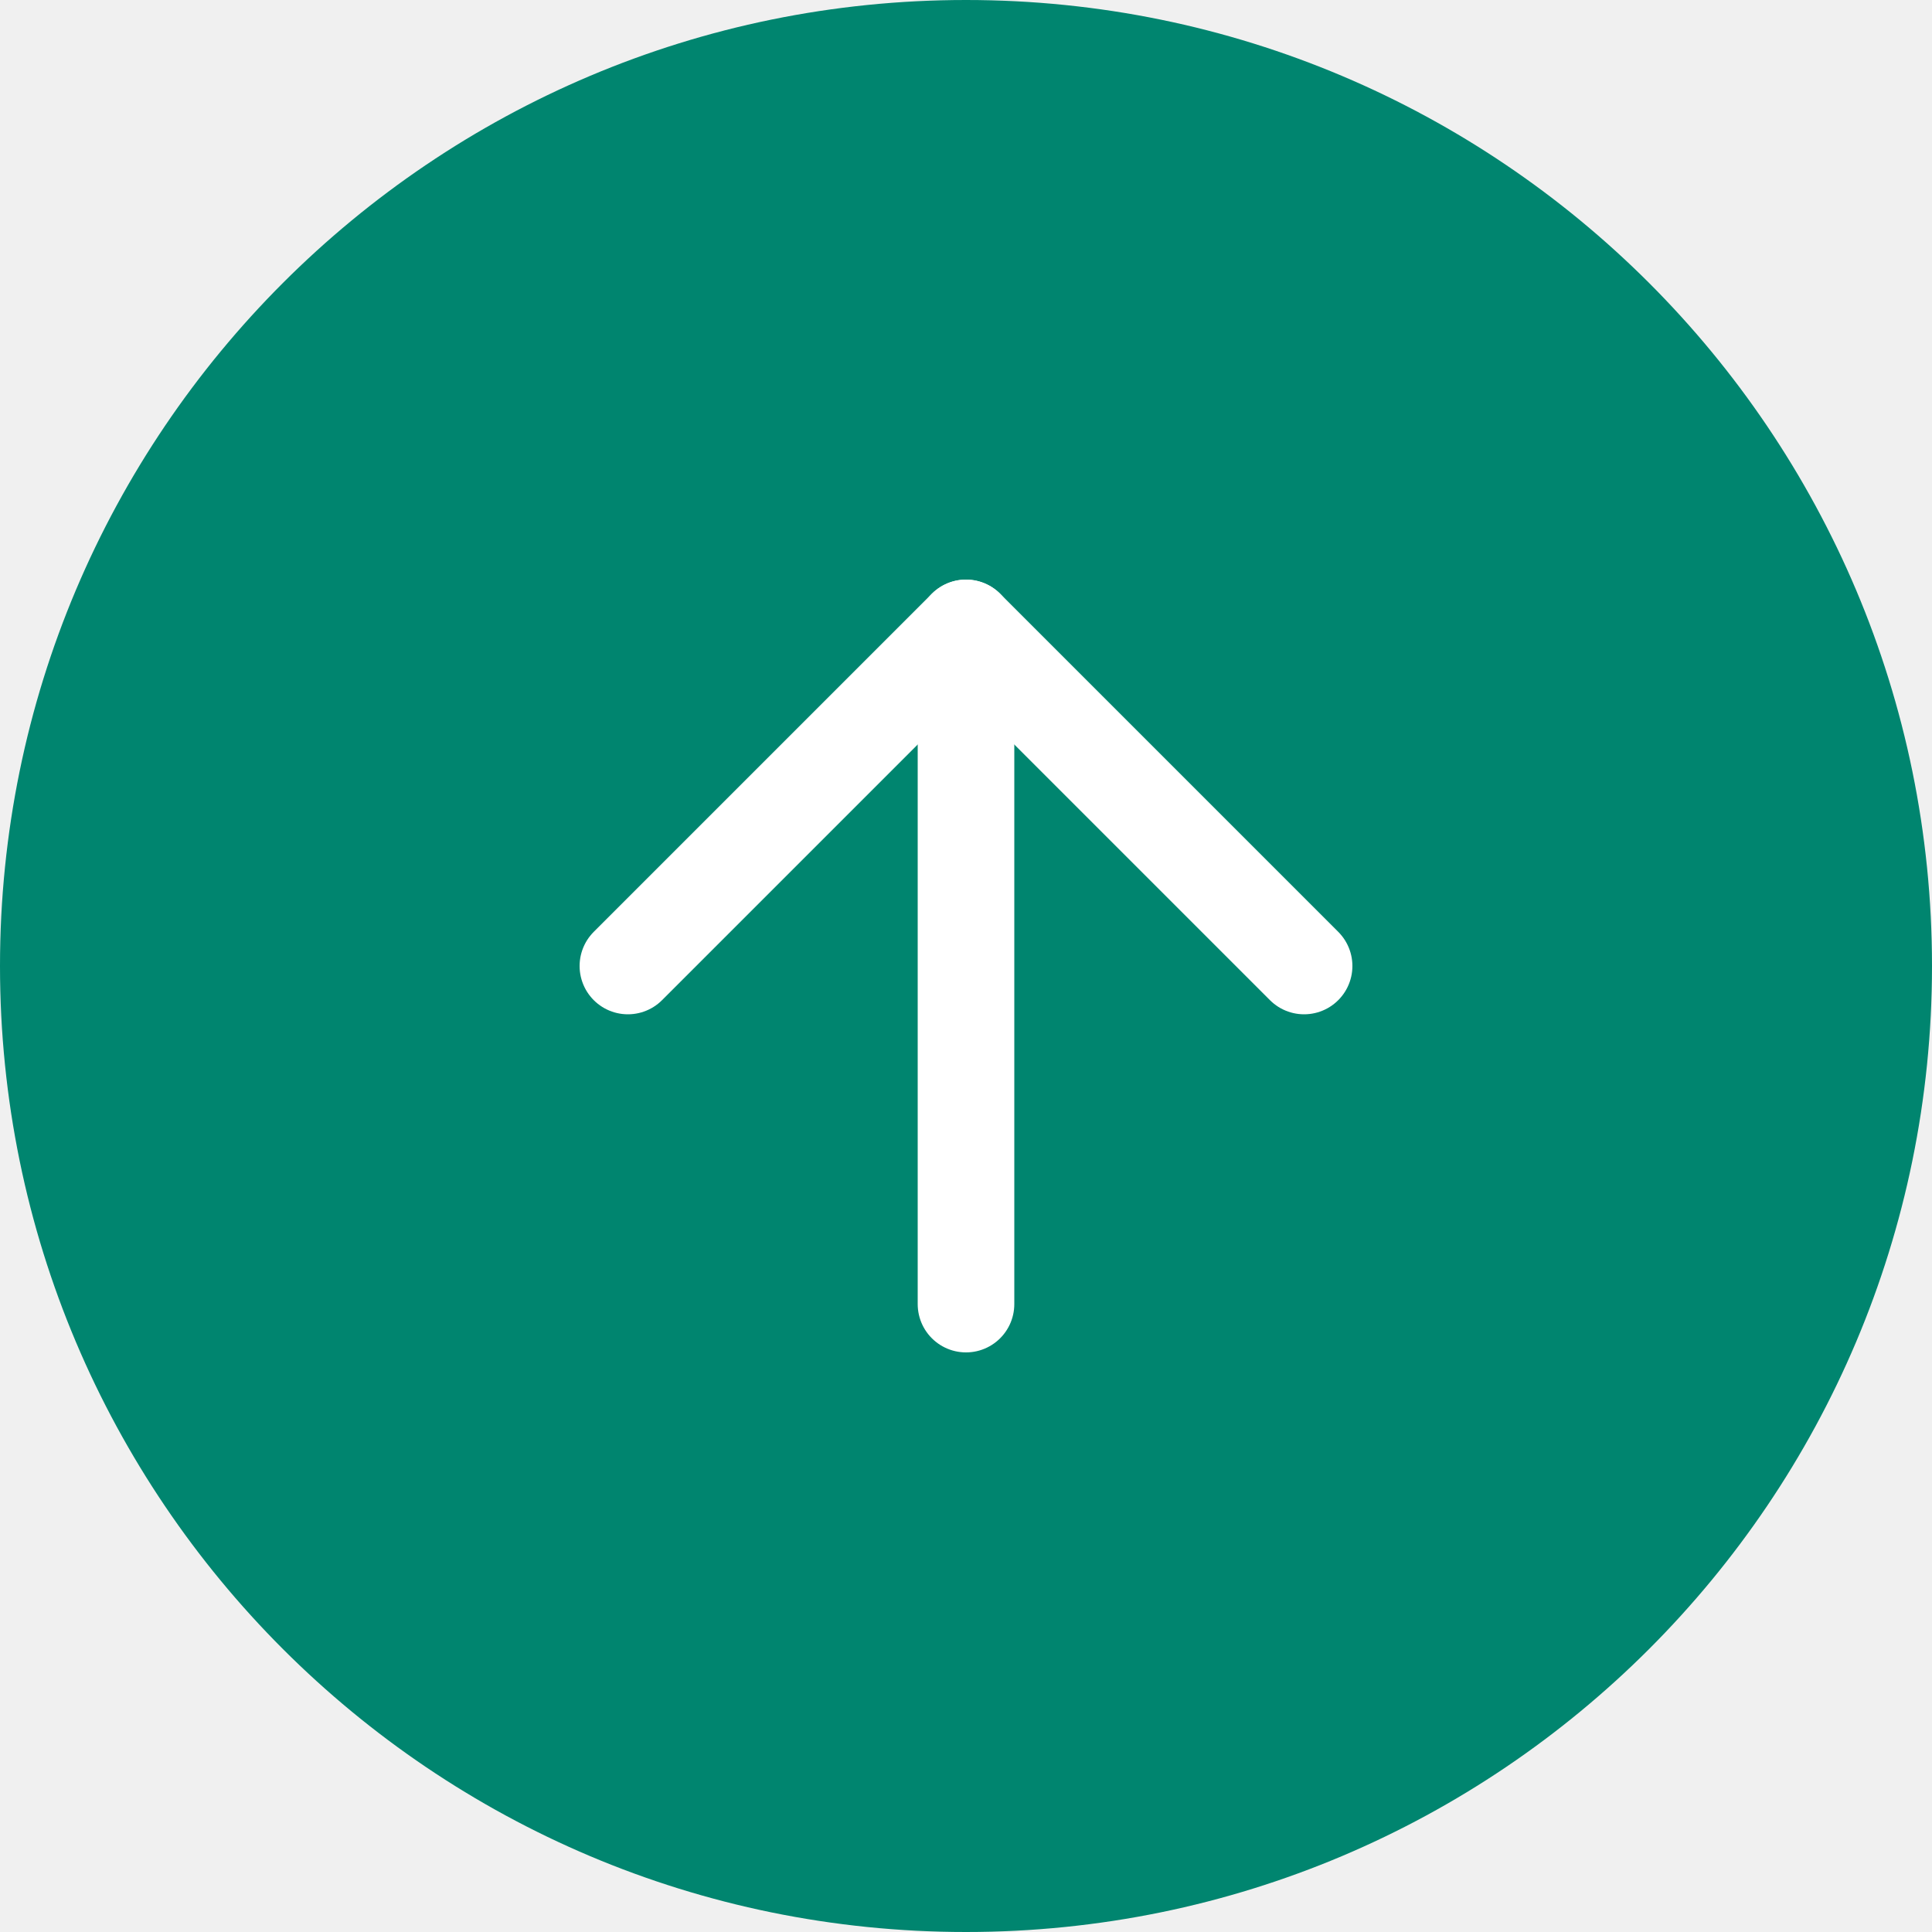
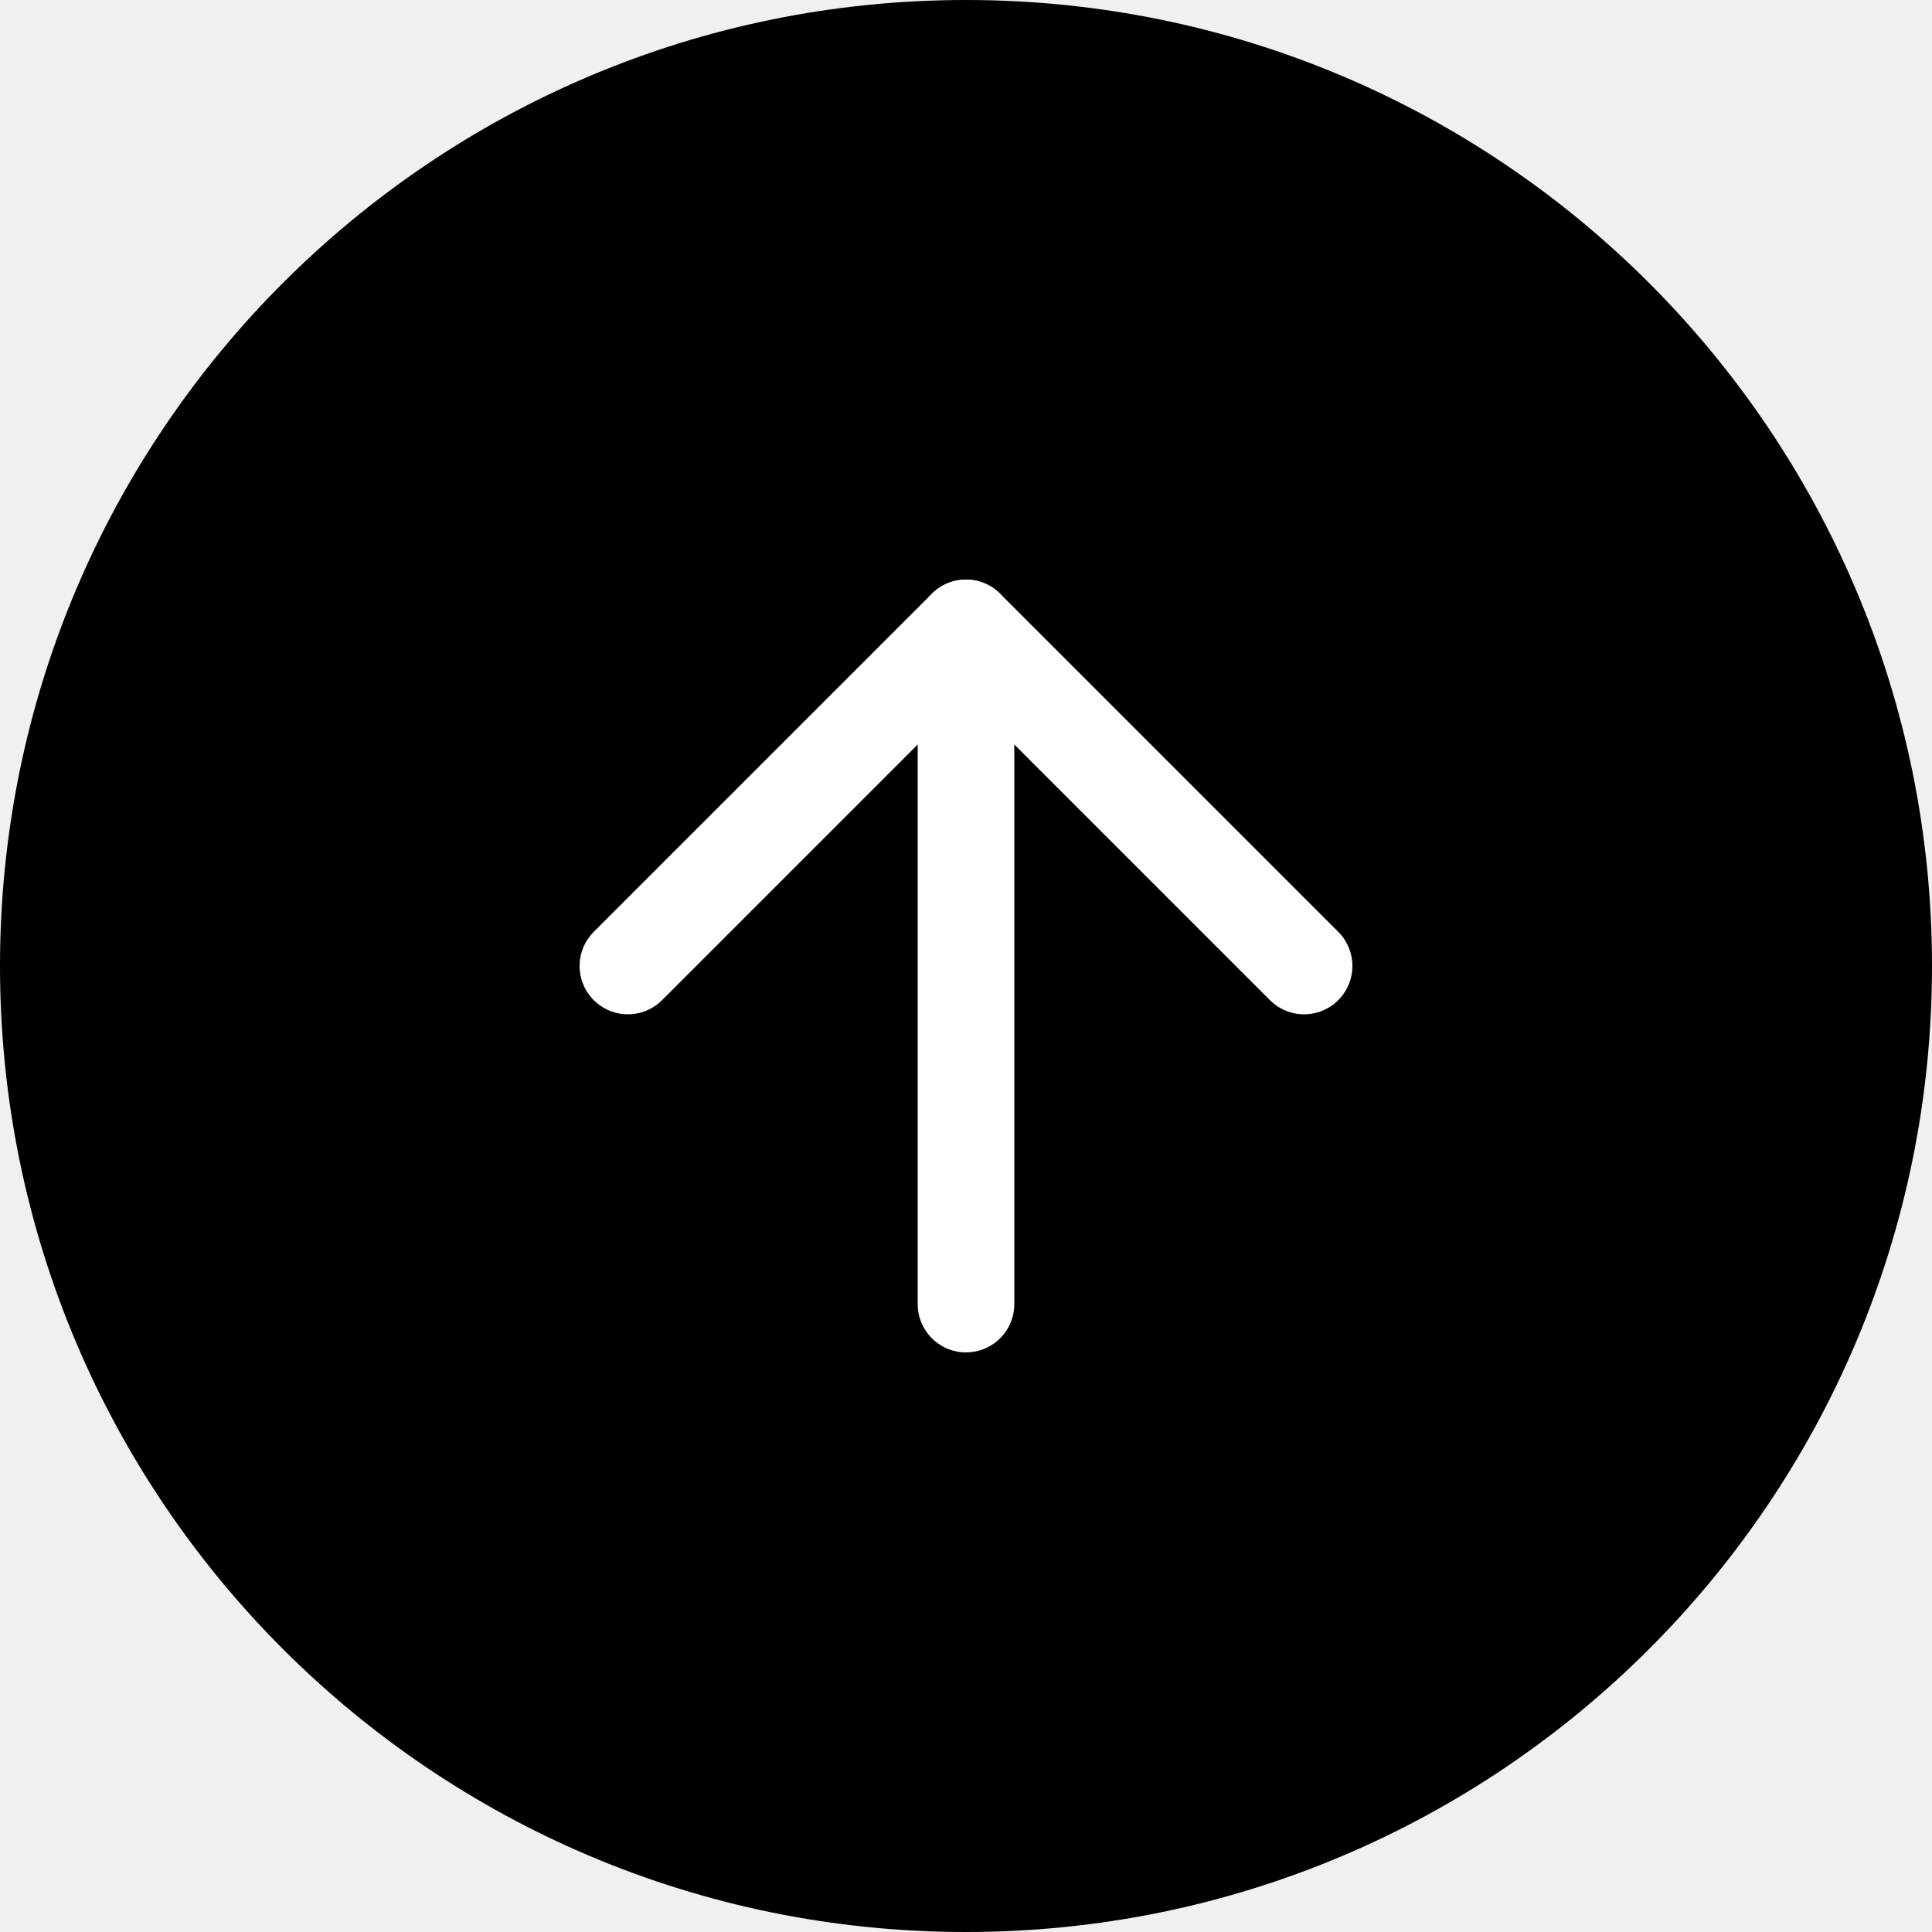
<svg xmlns="http://www.w3.org/2000/svg" width="40" height="40" viewBox="0 0 40 40" fill="none">
-   <circle cx="20" cy="20" r="20" fill="#00856F" />
+   <circle cx="20" cy="20" r="20" fill="currentColor" />
  <path d="M20 27V13" stroke="white" stroke-width="2" stroke-linecap="round" stroke-linejoin="round" />
  <path d="M13 20L20 13L27 20" stroke="white" stroke-width="2" stroke-linecap="round" stroke-linejoin="round" />
</svg>
